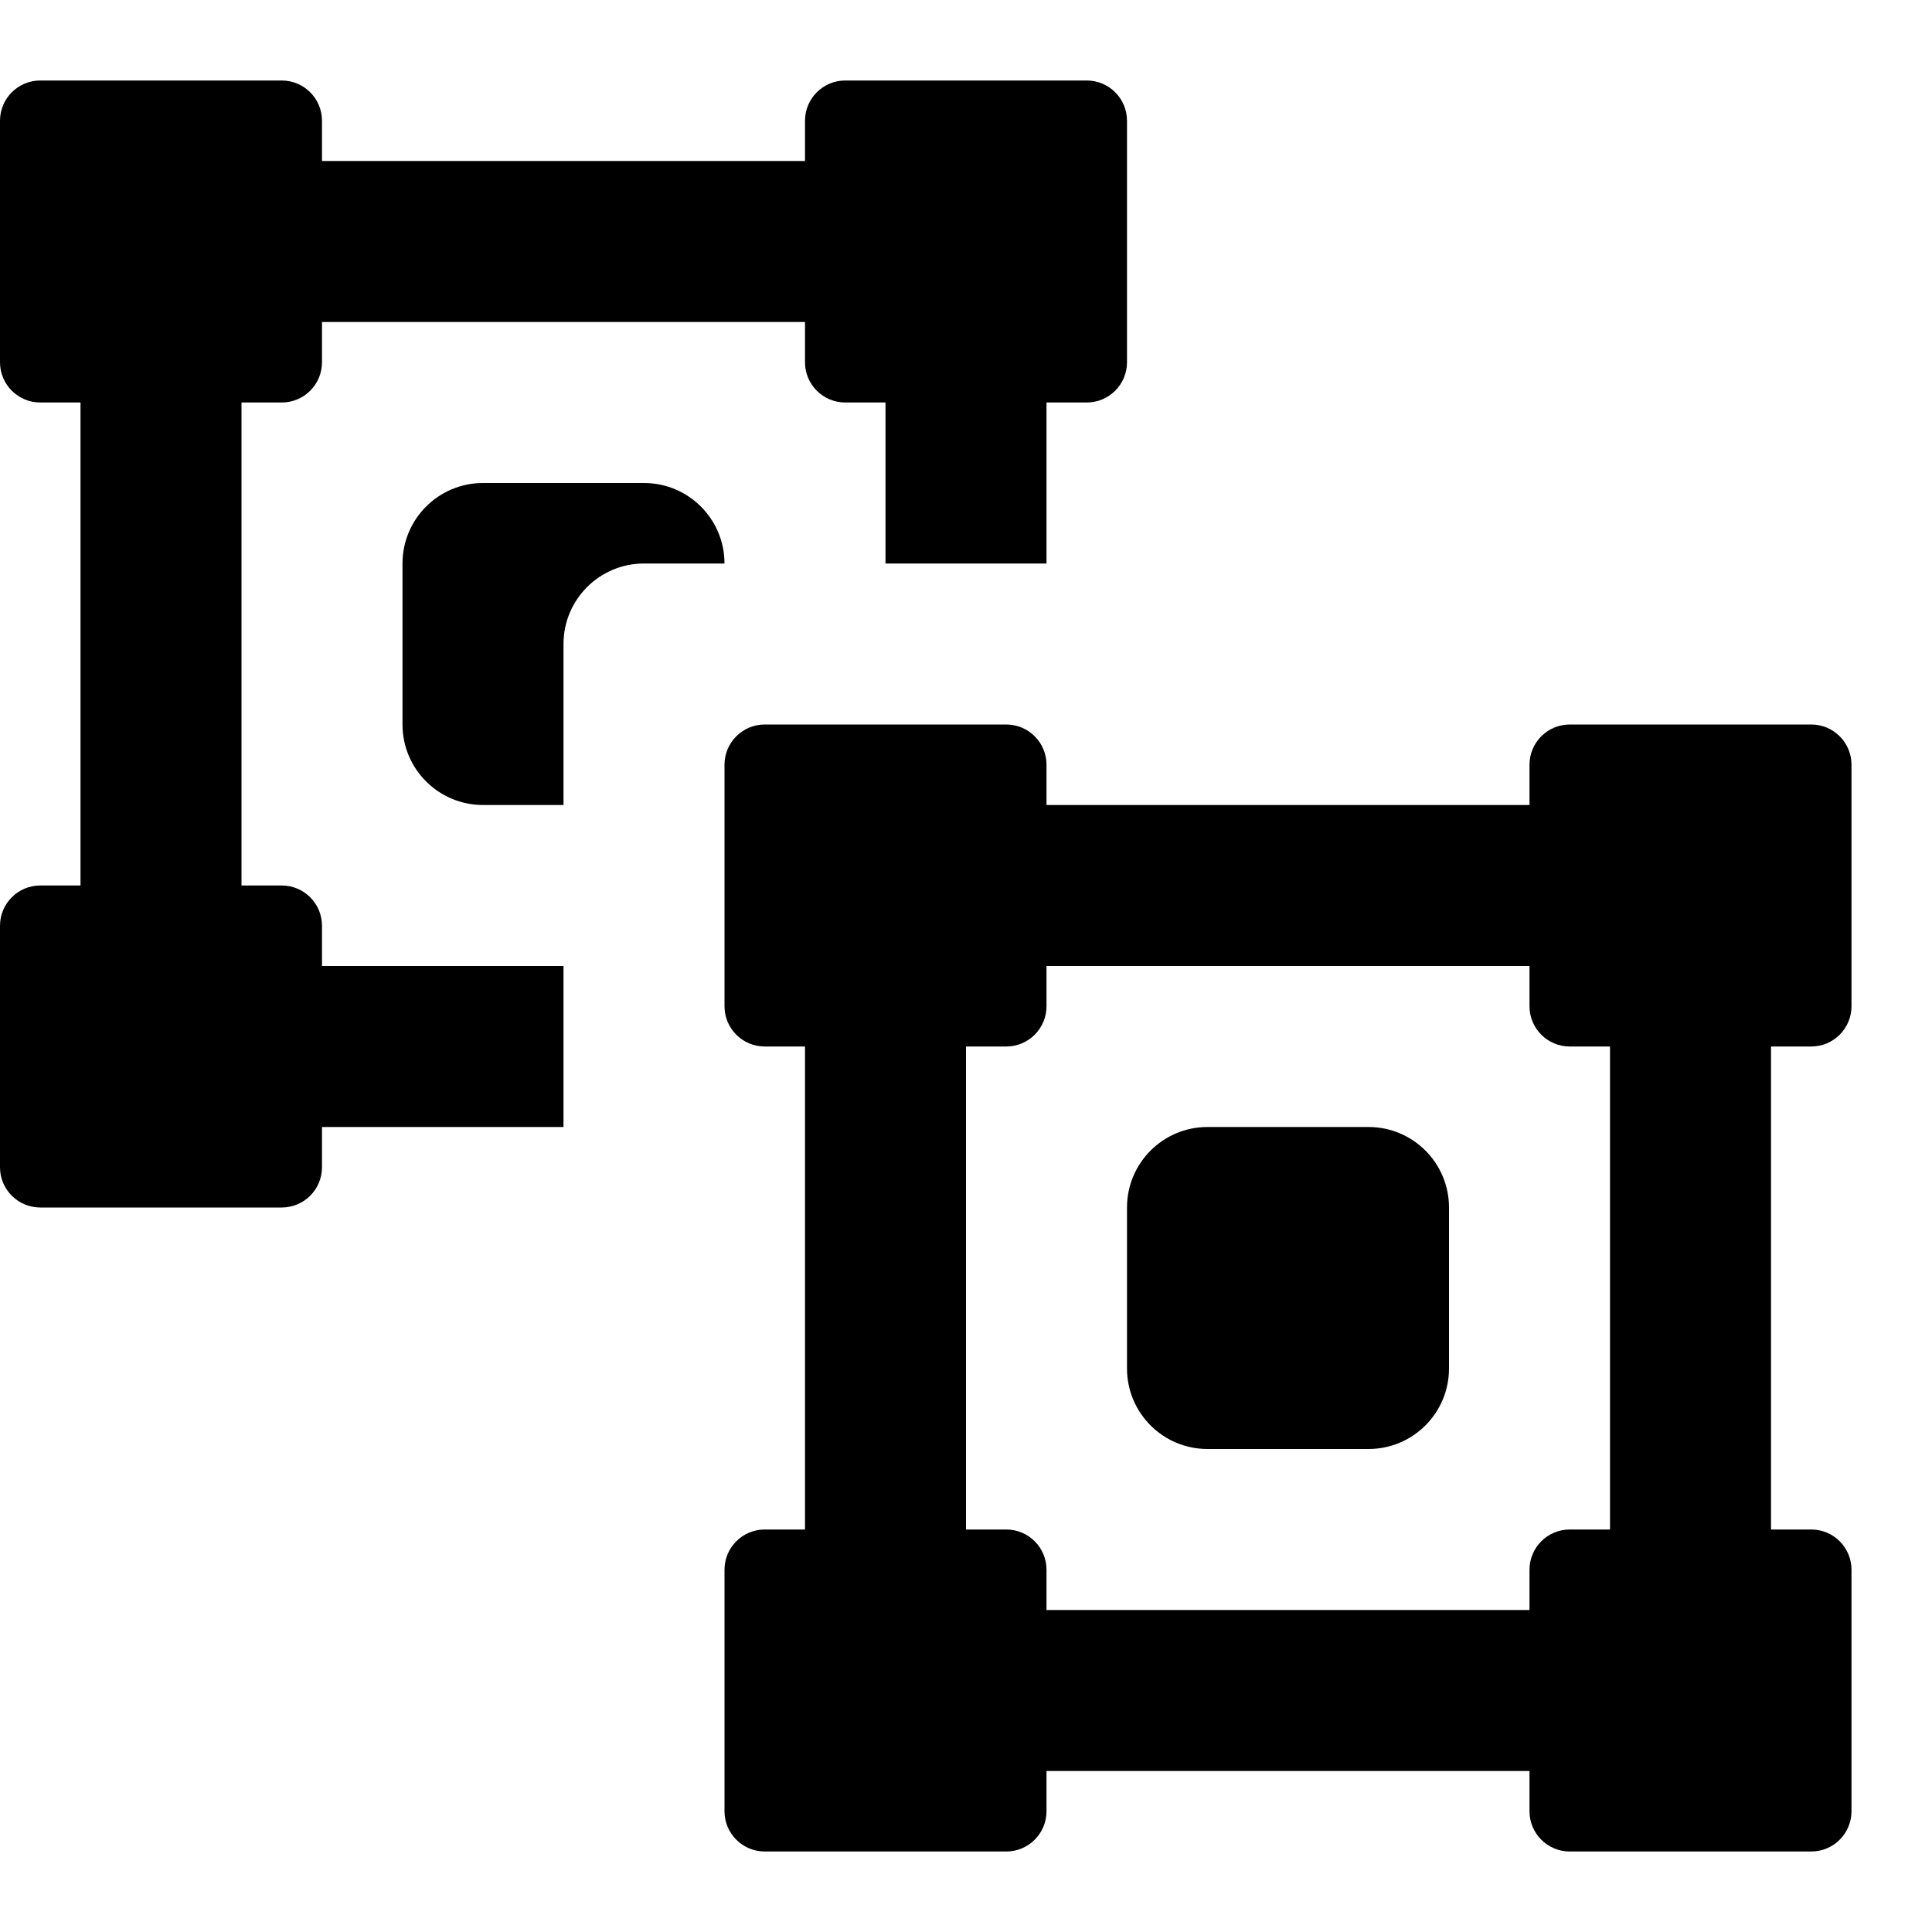
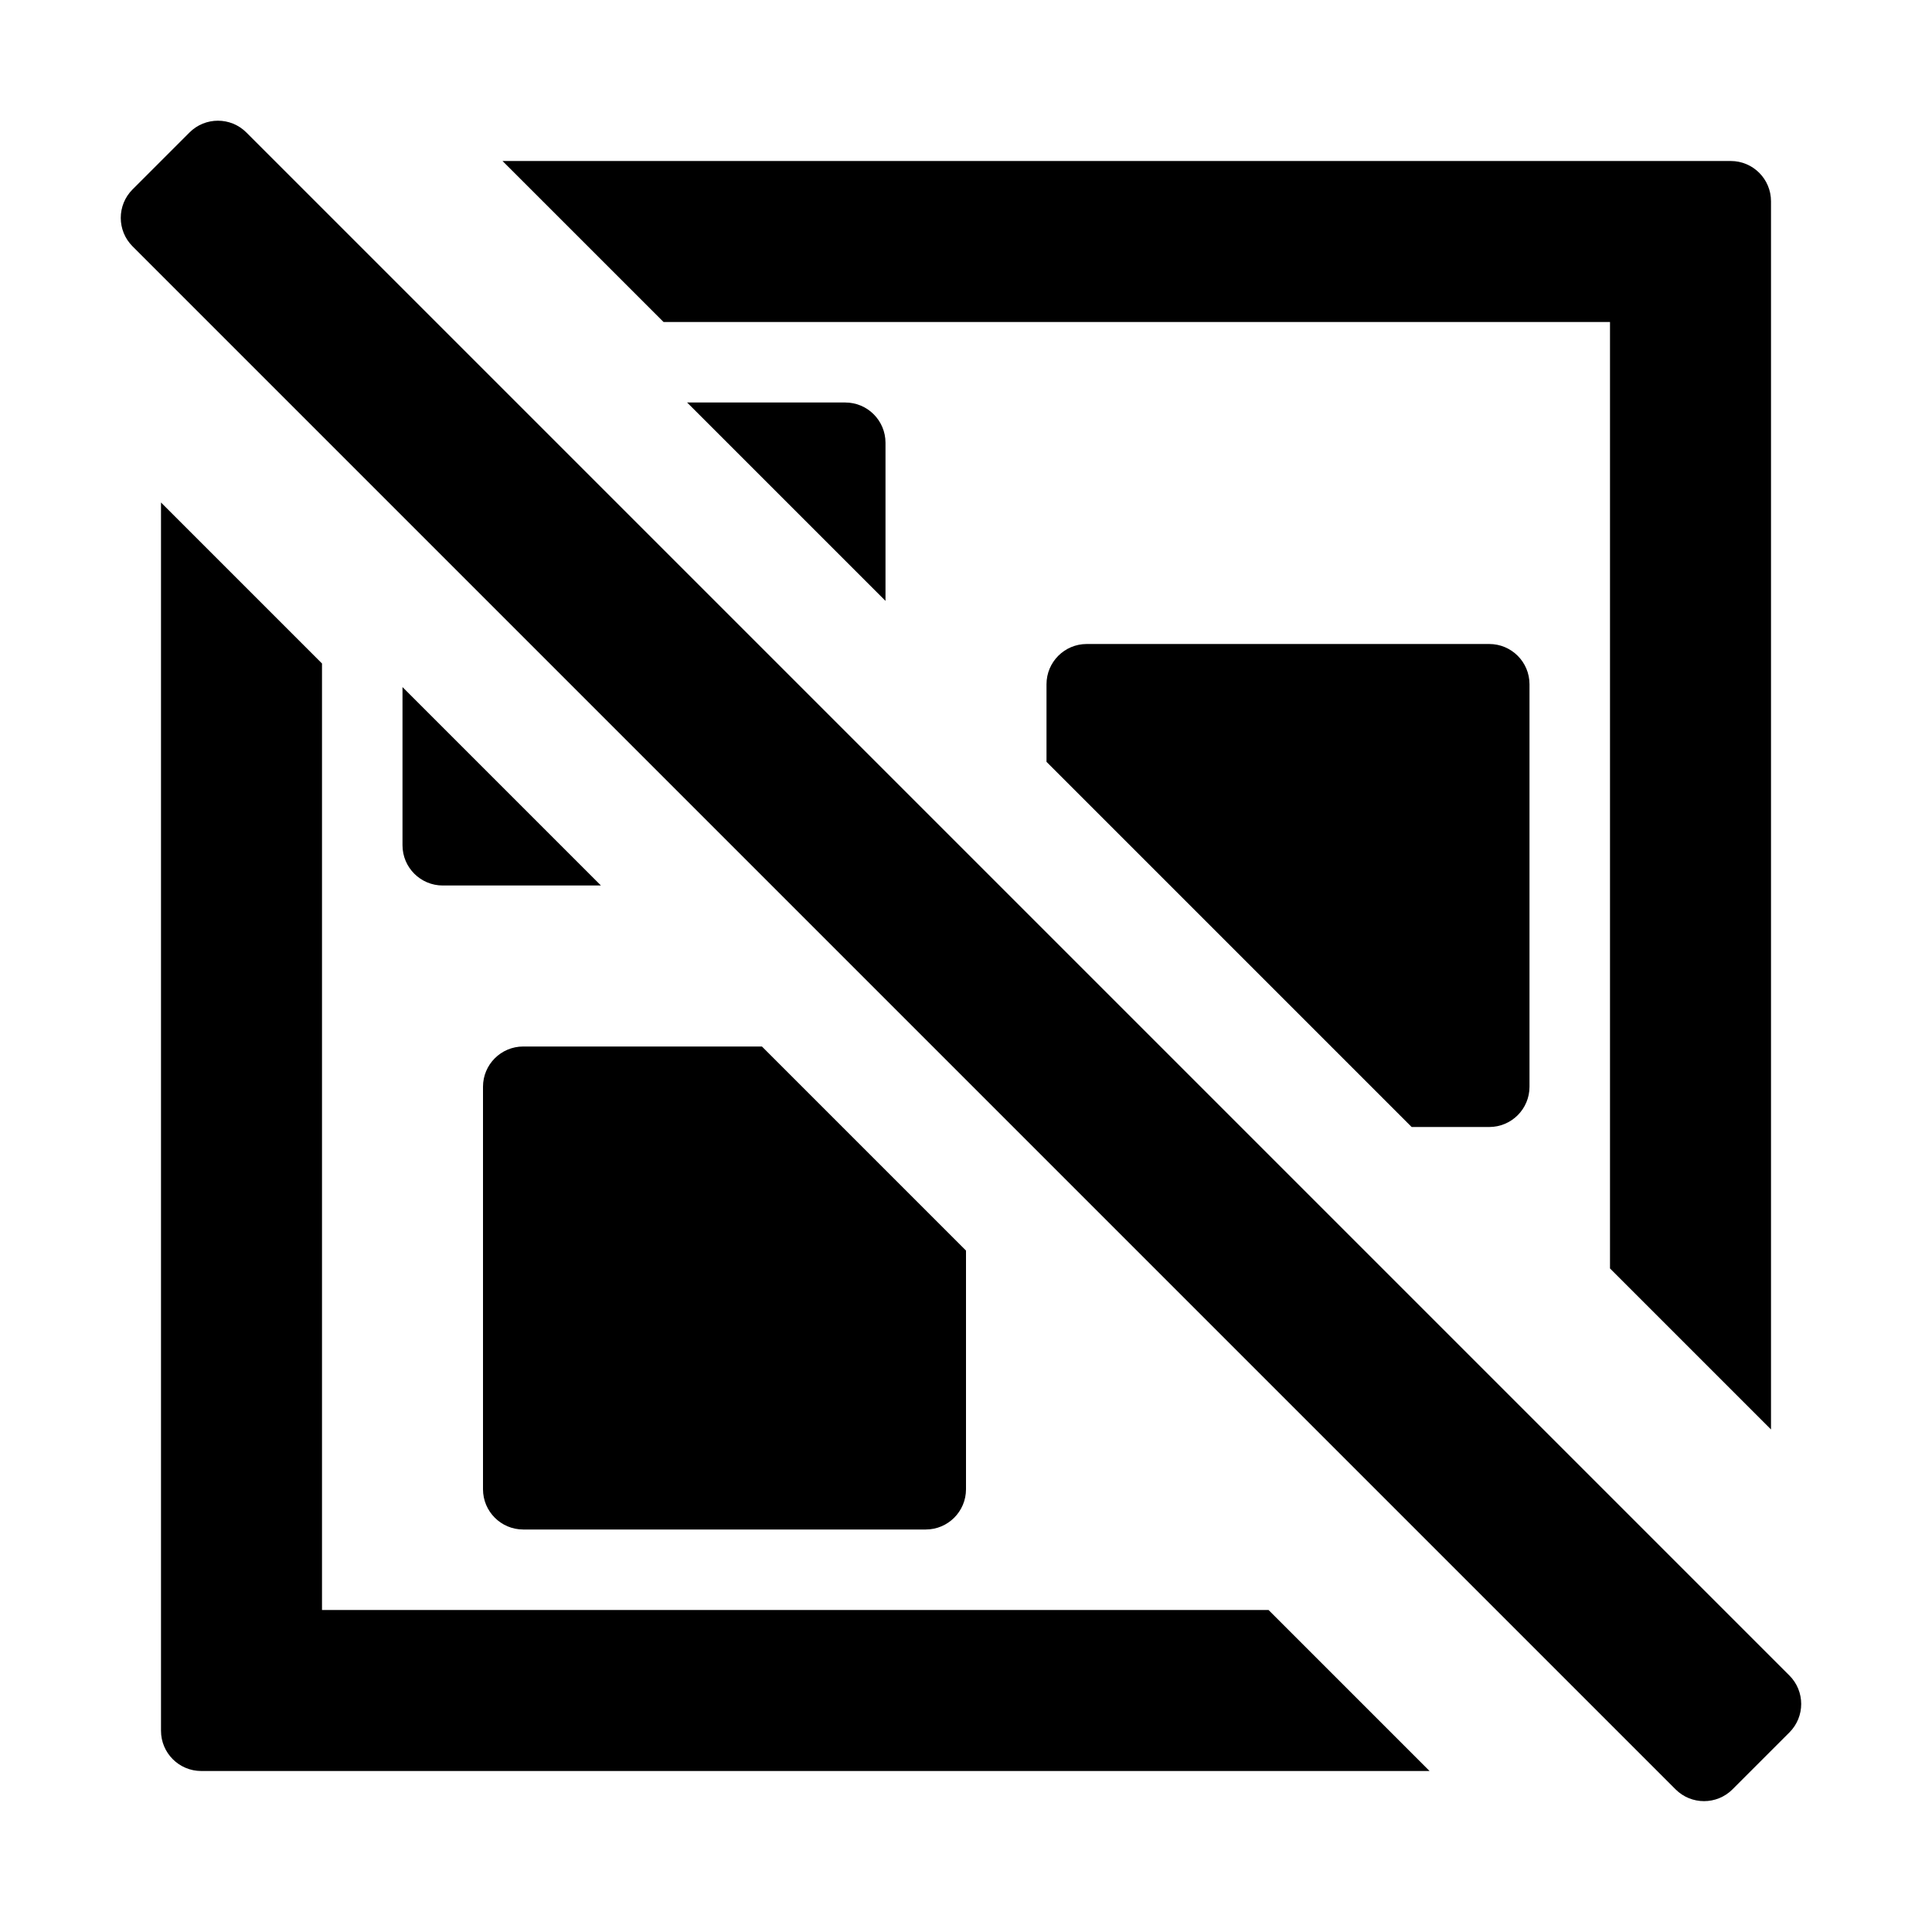
- <svg xmlns="http://www.w3.org/2000/svg" height="48" viewBox="0 0 48 48" width="48">
-   <rect height="8" rx="2" ry="2" width="8" x="28" y="28" />
-   <path d="M45 26a1 1 0 0 0 1-1v-6a1 1 0 0 0-1-1h-6a1 1 0 0 0-1 1v1H26v-1a1 1 0 0 0-1-1h-6a1 1 0 0 0-1 1v6a1 1 0 0 0 1 1h1v12h-1a1 1 0 0 0-1 1v6a1 1 0 0 0 1 1h6a1 1 0 0 0 1-1v-1h12v1a1 1 0 0 0 1 1h6a1 1 0 0 0 1-1v-6a1 1 0 0 0-1-1h-1V26Zm-5 12h-1a1 1 0 0 0-1 1v1H26v-1a1 1 0 0 0-1-1h-1V26h1a1 1 0 0 0 1-1v-1h12v1a1 1 0 0 0 1 1h1Z" />
-   <path d="M14 24H8v-1a1 1 0 0 0-1-1H6V10h1a1 1 0 0 0 1-1V8h12v1a1 1 0 0 0 1 1h1v4h4v-4h1a1 1 0 0 0 1-1V3a1 1 0 0 0-1-1h-6a1 1 0 0 0-1 1v1H8V3a1 1 0 0 0-1-1H1a1 1 0 0 0-1 1v6a1 1 0 0 0 1 1h1v12H1a1 1 0 0 0-1 1v6a1 1 0 0 0 1 1h6a1 1 0 0 0 1-1v-1h6Z" />
-   <path d="M14 16a2 2 0 0 1 2-2h2a2 2 0 0 0-2-2h-4a2 2 0 0 0-2 2v4a2 2 0 0 0 2 2h2Z" />
+ <svg xmlns="http://www.w3.org/2000/svg" width="48" height="48" viewBox="0 0 48 48">
+   <g>
+     <path d="M16.486 8H40v23.514l4 4V5a1 1 0 0 0-1-1H12.485ZM31.517 40H8V16.484l-4-4V43a1 1 0 0 0 1 1h30.517Z" />
+     <path d="M22 14.929V11a1 1 0 0 0-1-1h-3.929ZM10 17.07V21a1 1 0 0 0 1 1h3.93Z" />
+     <rect x="21.876" y="-4.233" width="4" height="56.215" rx="1" transform="rotate(-45 23.875 23.875)" />
+     <path d="M35.072 28H37a1 1 0 0 0 1-1V17a1 1 0 0 0-1-1H27a1 1 0 0 0-1 1v1.928ZM18.93 26H13a1 1 0 0 0-1 1v10a1 1 0 0 0 1 1h10a1 1 0 0 0 1-1v-5.93Z" />
+   </g>
</svg>
